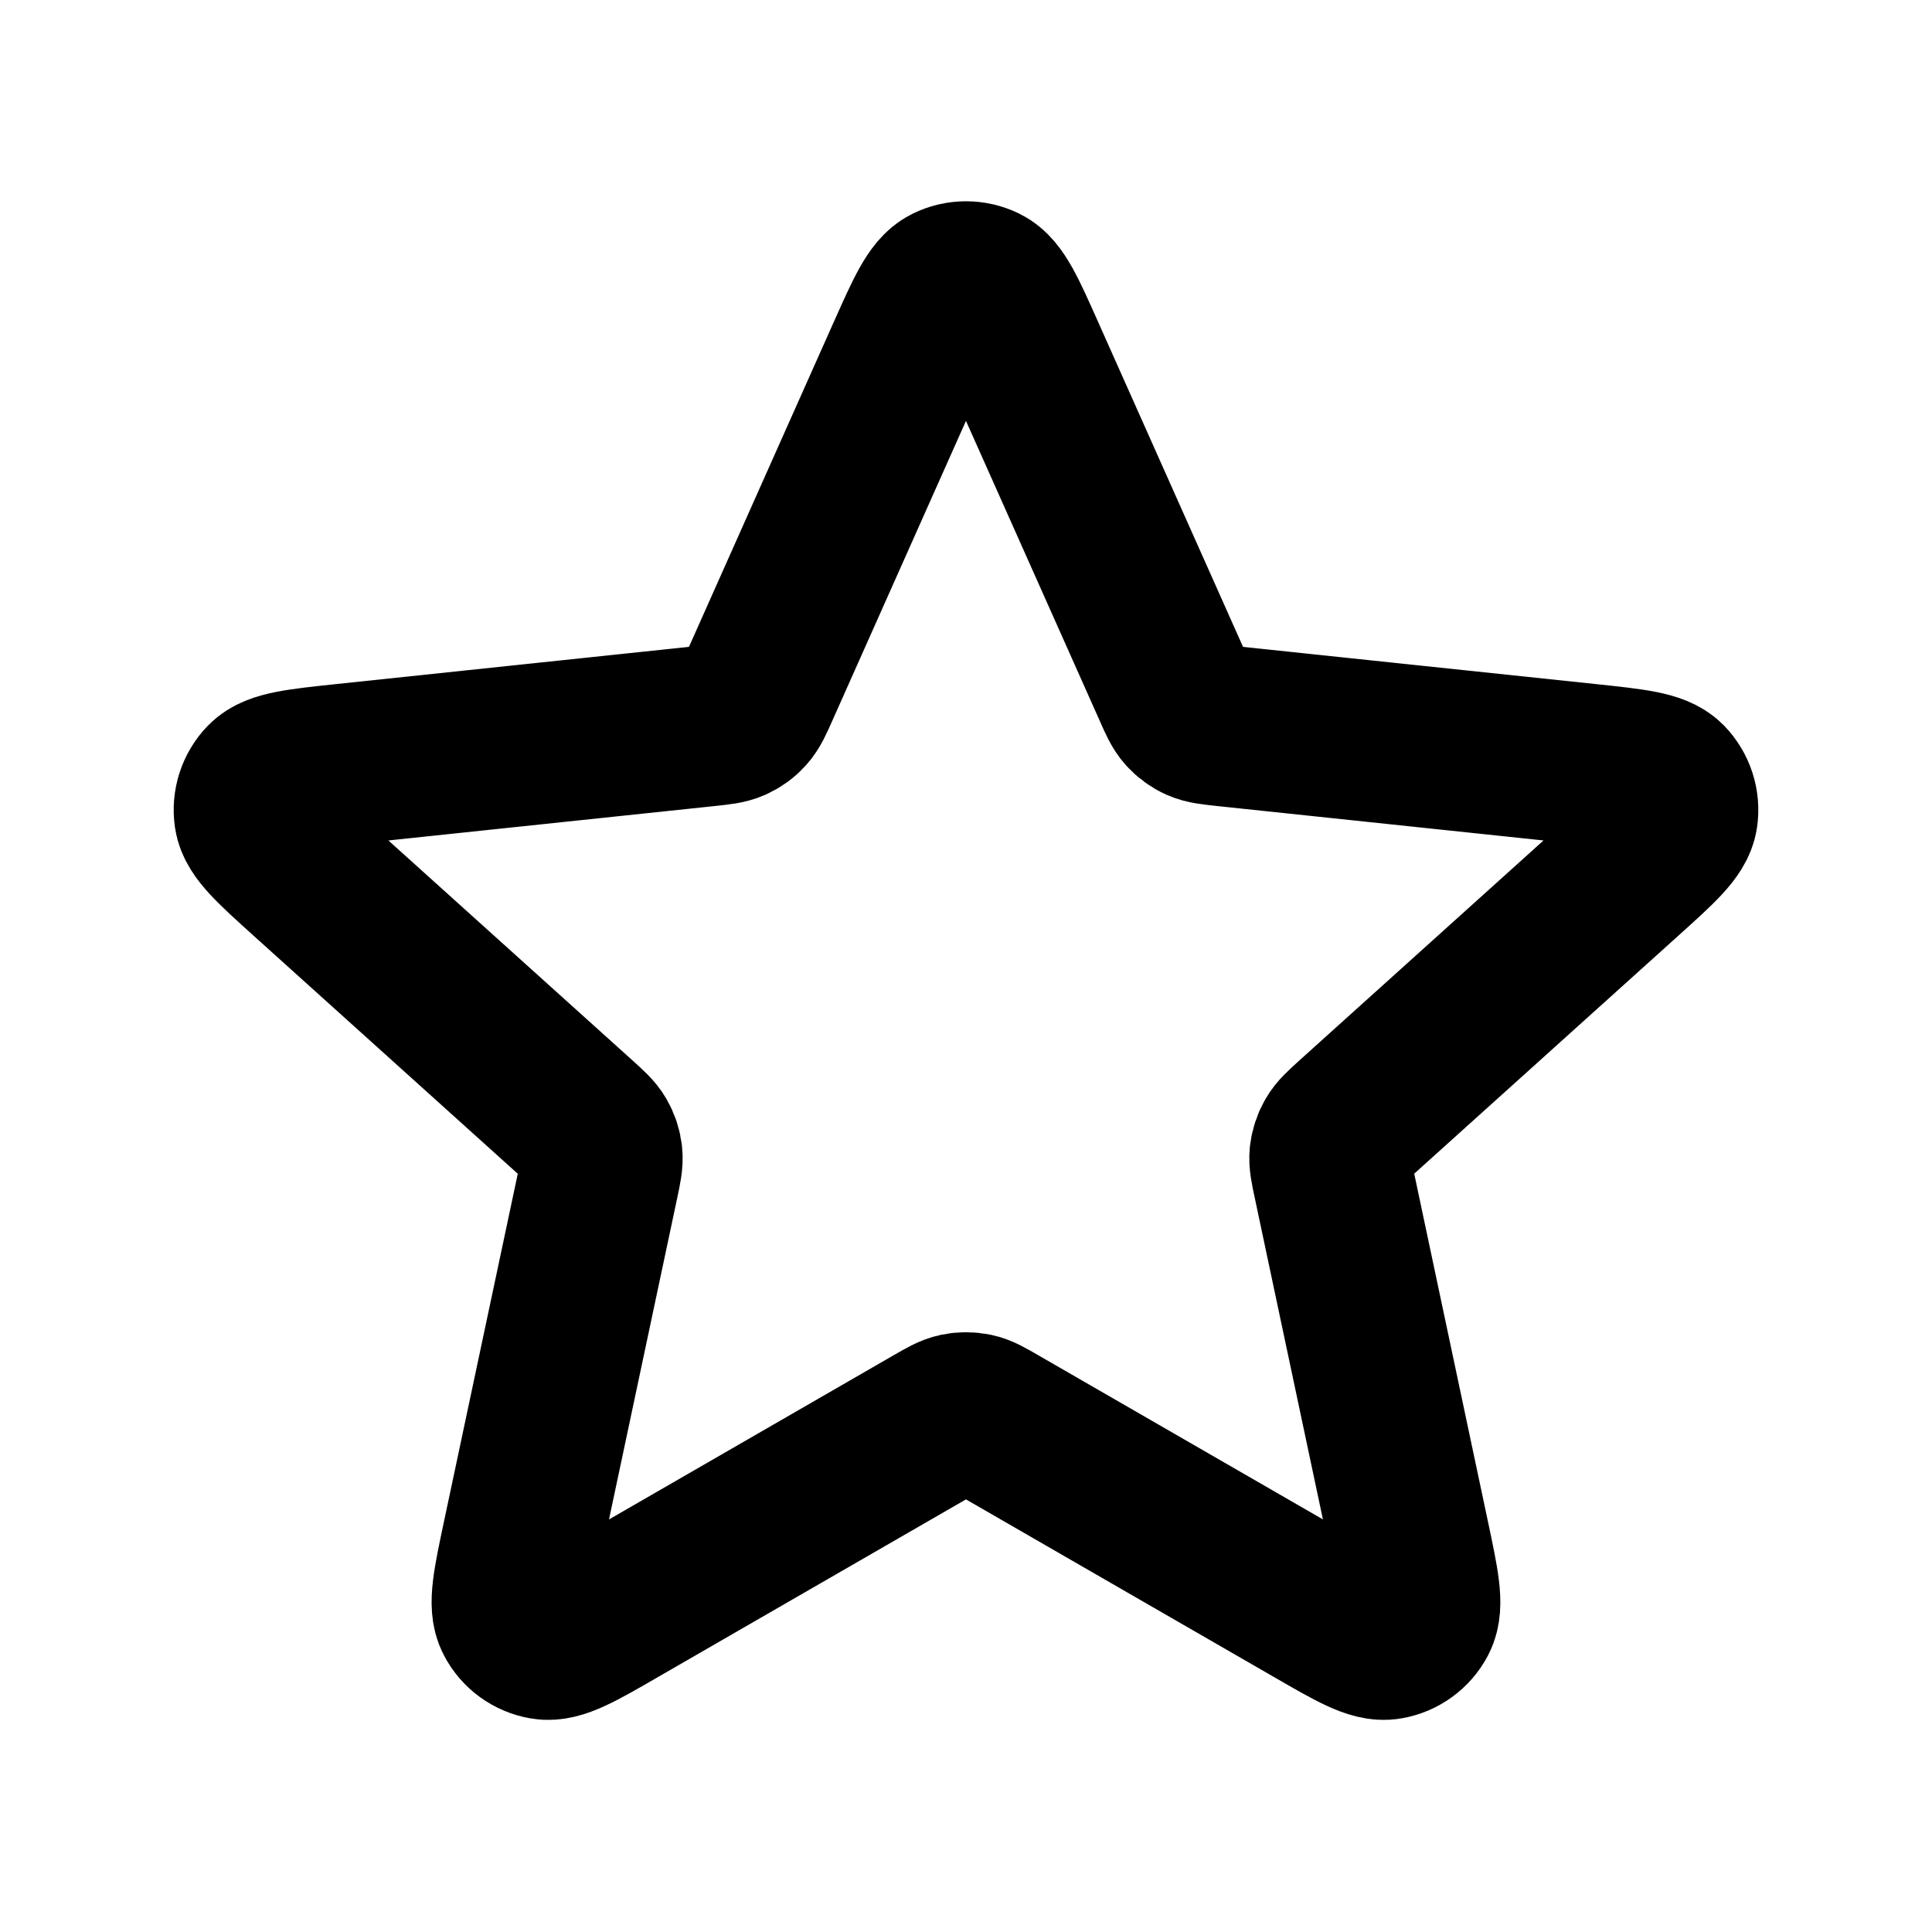
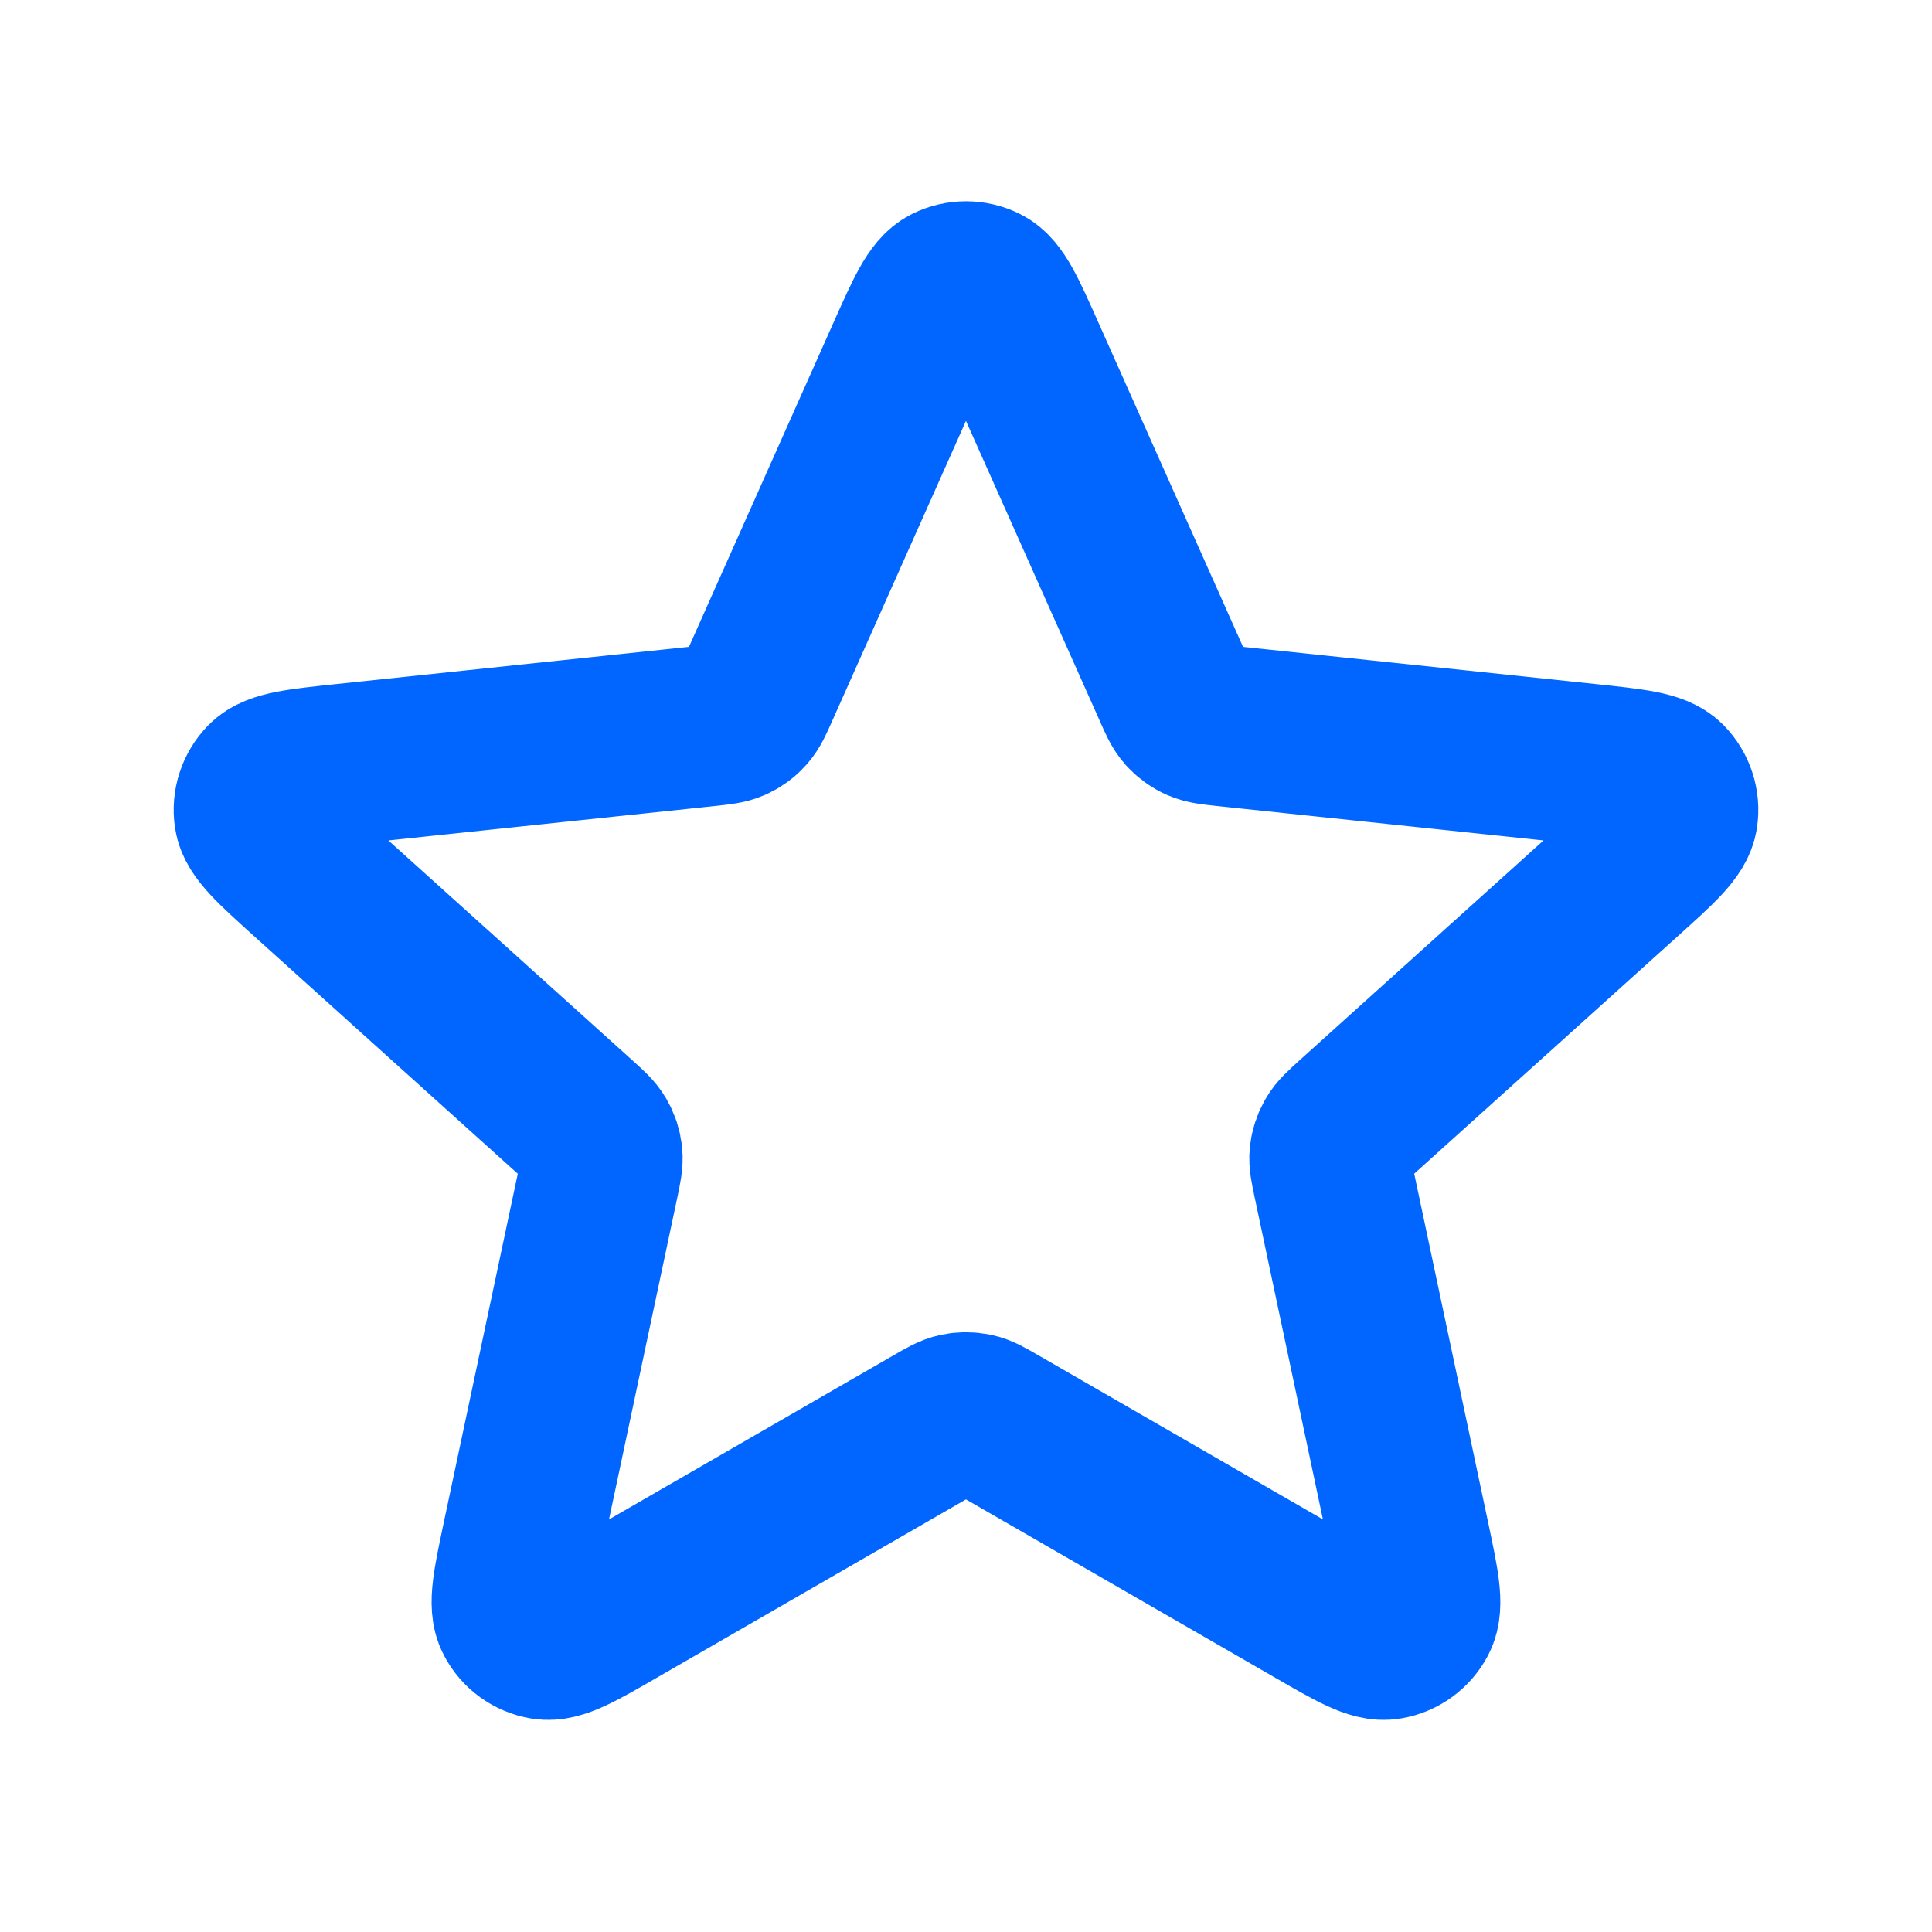
<svg xmlns="http://www.w3.org/2000/svg" width="800px" height="800px" viewBox="0 0 24 24" fill="none">
-   <path d="M11.269 4.411C11.501 3.892 11.616 3.632 11.778 3.552C11.918 3.483 12.082 3.483 12.222 3.552C12.383 3.632 12.499 3.892 12.73 4.411L14.575 8.548C14.643 8.702 14.677 8.778 14.73 8.837C14.777 8.889 14.834 8.931 14.898 8.959C14.97 8.991 15.054 9 15.221 9.018L19.726 9.493C20.291 9.553 20.574 9.583 20.7 9.711C20.809 9.823 20.86 9.98 20.837 10.134C20.811 10.312 20.6 10.502 20.177 10.883L16.812 13.915C16.688 14.028 16.625 14.084 16.586 14.153C16.551 14.213 16.529 14.281 16.521 14.35C16.513 14.429 16.531 14.511 16.566 14.676L17.505 19.106C17.623 19.663 17.682 19.941 17.599 20.1C17.526 20.239 17.393 20.335 17.239 20.361C17.062 20.392 16.816 20.25 16.323 19.965L12.399 17.702C12.254 17.618 12.181 17.576 12.104 17.56C12.035 17.546 11.964 17.546 11.896 17.56C11.819 17.576 11.746 17.618 11.6 17.702L7.677 19.965C7.184 20.25 6.938 20.392 6.76 20.361C6.606 20.335 6.473 20.239 6.401 20.1C6.317 19.941 6.376 19.663 6.494 19.106L7.434 14.676C7.469 14.511 7.486 14.429 7.478 14.35C7.471 14.281 7.449 14.213 7.414 14.153C7.374 14.084 7.312 14.028 7.187 13.915L3.822 10.883C3.4 10.502 3.189 10.312 3.163 10.134C3.14 9.98 3.191 9.823 3.3 9.711C3.426 9.583 3.709 9.553 4.274 9.493L8.778 9.018C8.946 9 9.029 8.991 9.101 8.959C9.165 8.931 9.223 8.889 9.269 8.837C9.322 8.778 9.357 8.702 9.425 8.548L11.269 4.411Z" stroke="#000000" stroke-width="2" stroke-linecap="round" stroke-linejoin="round" />
+   <path d="M11.269 4.411C11.501 3.892 11.616 3.632 11.778 3.552C11.918 3.483 12.082 3.483 12.222 3.552C12.383 3.632 12.499 3.892 12.73 4.411L14.575 8.548C14.643 8.702 14.677 8.778 14.73 8.837C14.777 8.889 14.834 8.931 14.898 8.959C14.97 8.991 15.054 9 15.221 9.018L19.726 9.493C20.291 9.553 20.574 9.583 20.7 9.711C20.809 9.823 20.86 9.98 20.837 10.134C20.811 10.312 20.6 10.502 20.177 10.883L16.812 13.915C16.688 14.028 16.625 14.084 16.586 14.153C16.551 14.213 16.529 14.281 16.521 14.35C16.513 14.429 16.531 14.511 16.566 14.676L17.505 19.106C17.623 19.663 17.682 19.941 17.599 20.1C17.526 20.239 17.393 20.335 17.239 20.361C17.062 20.392 16.816 20.25 16.323 19.965L12.399 17.702C12.254 17.618 12.181 17.576 12.104 17.56C12.035 17.546 11.964 17.546 11.896 17.56C11.819 17.576 11.746 17.618 11.6 17.702L7.677 19.965C7.184 20.25 6.938 20.392 6.76 20.361C6.606 20.335 6.473 20.239 6.401 20.1C6.317 19.941 6.376 19.663 6.494 19.106L7.434 14.676C7.469 14.511 7.486 14.429 7.478 14.35C7.471 14.281 7.449 14.213 7.414 14.153C7.374 14.084 7.312 14.028 7.187 13.915L3.822 10.883C3.4 10.502 3.189 10.312 3.163 10.134C3.14 9.98 3.191 9.823 3.3 9.711C3.426 9.583 3.709 9.553 4.274 9.493L8.778 9.018C8.946 9 9.029 8.991 9.101 8.959C9.165 8.931 9.223 8.889 9.269 8.837C9.322 8.778 9.357 8.702 9.425 8.548L11.269 4.411Z" stroke="#0066ff" stroke-width="2" stroke-linecap="round" stroke-linejoin="round" />
</svg>
